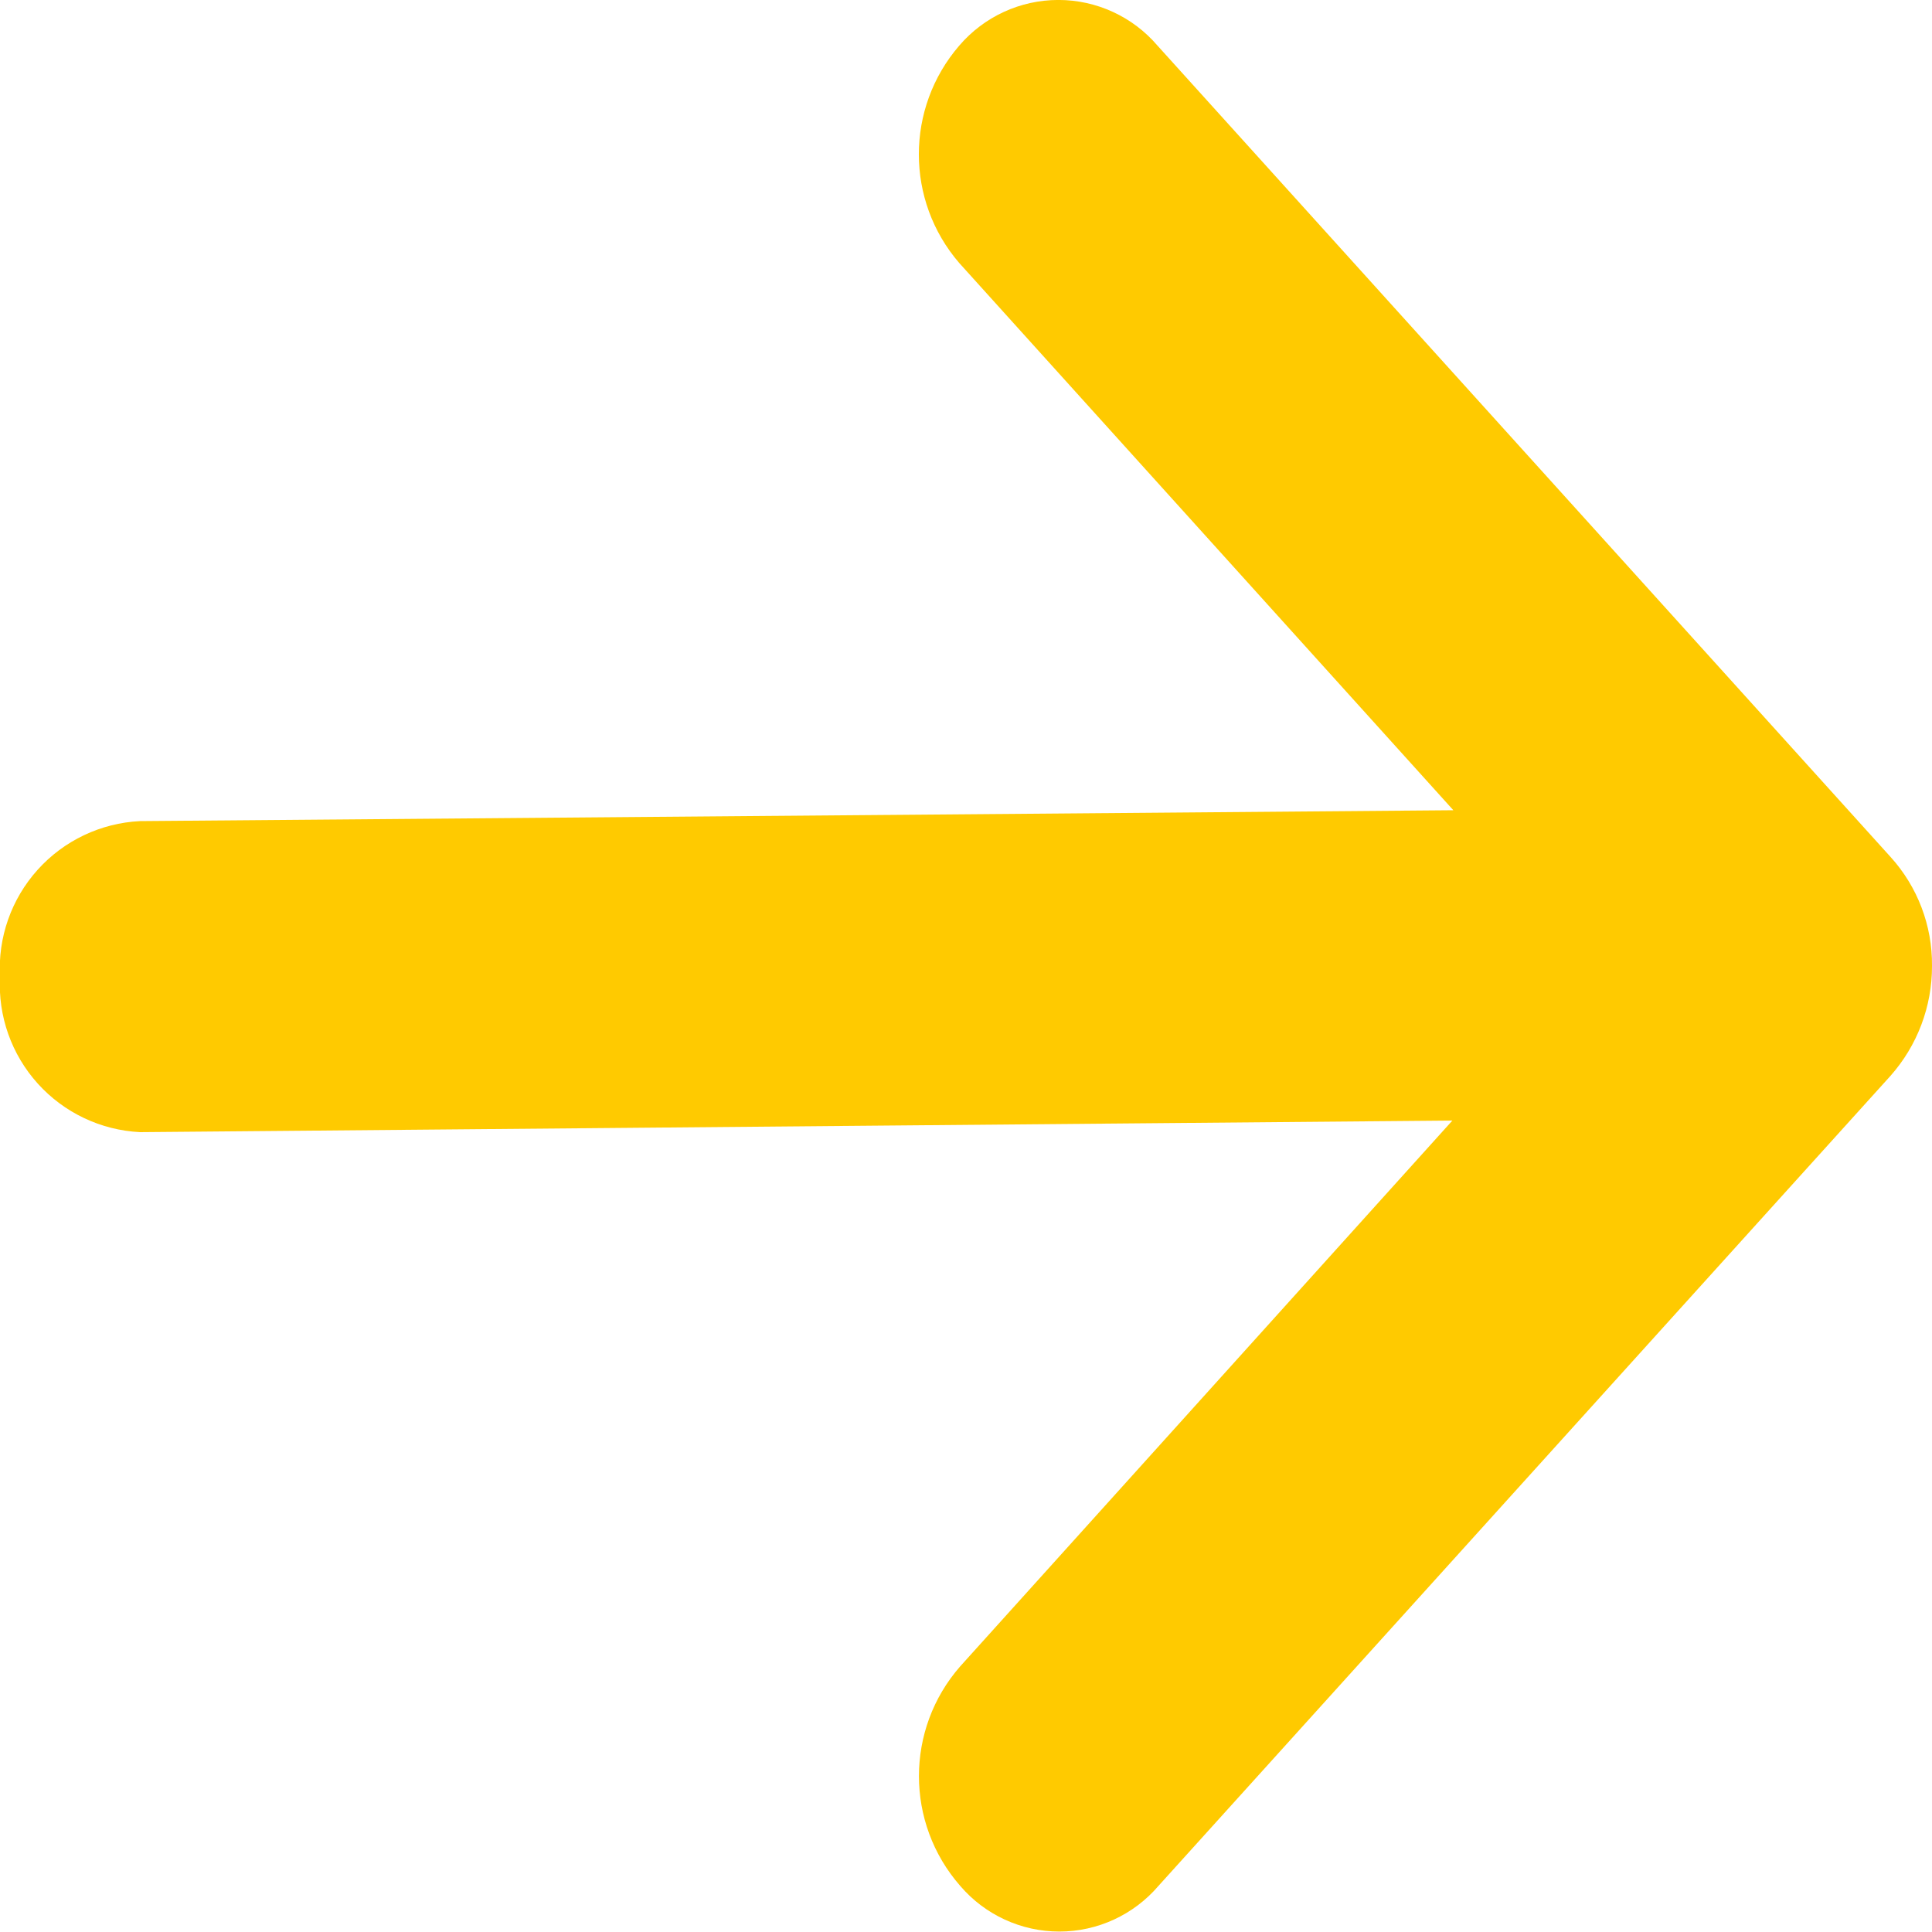
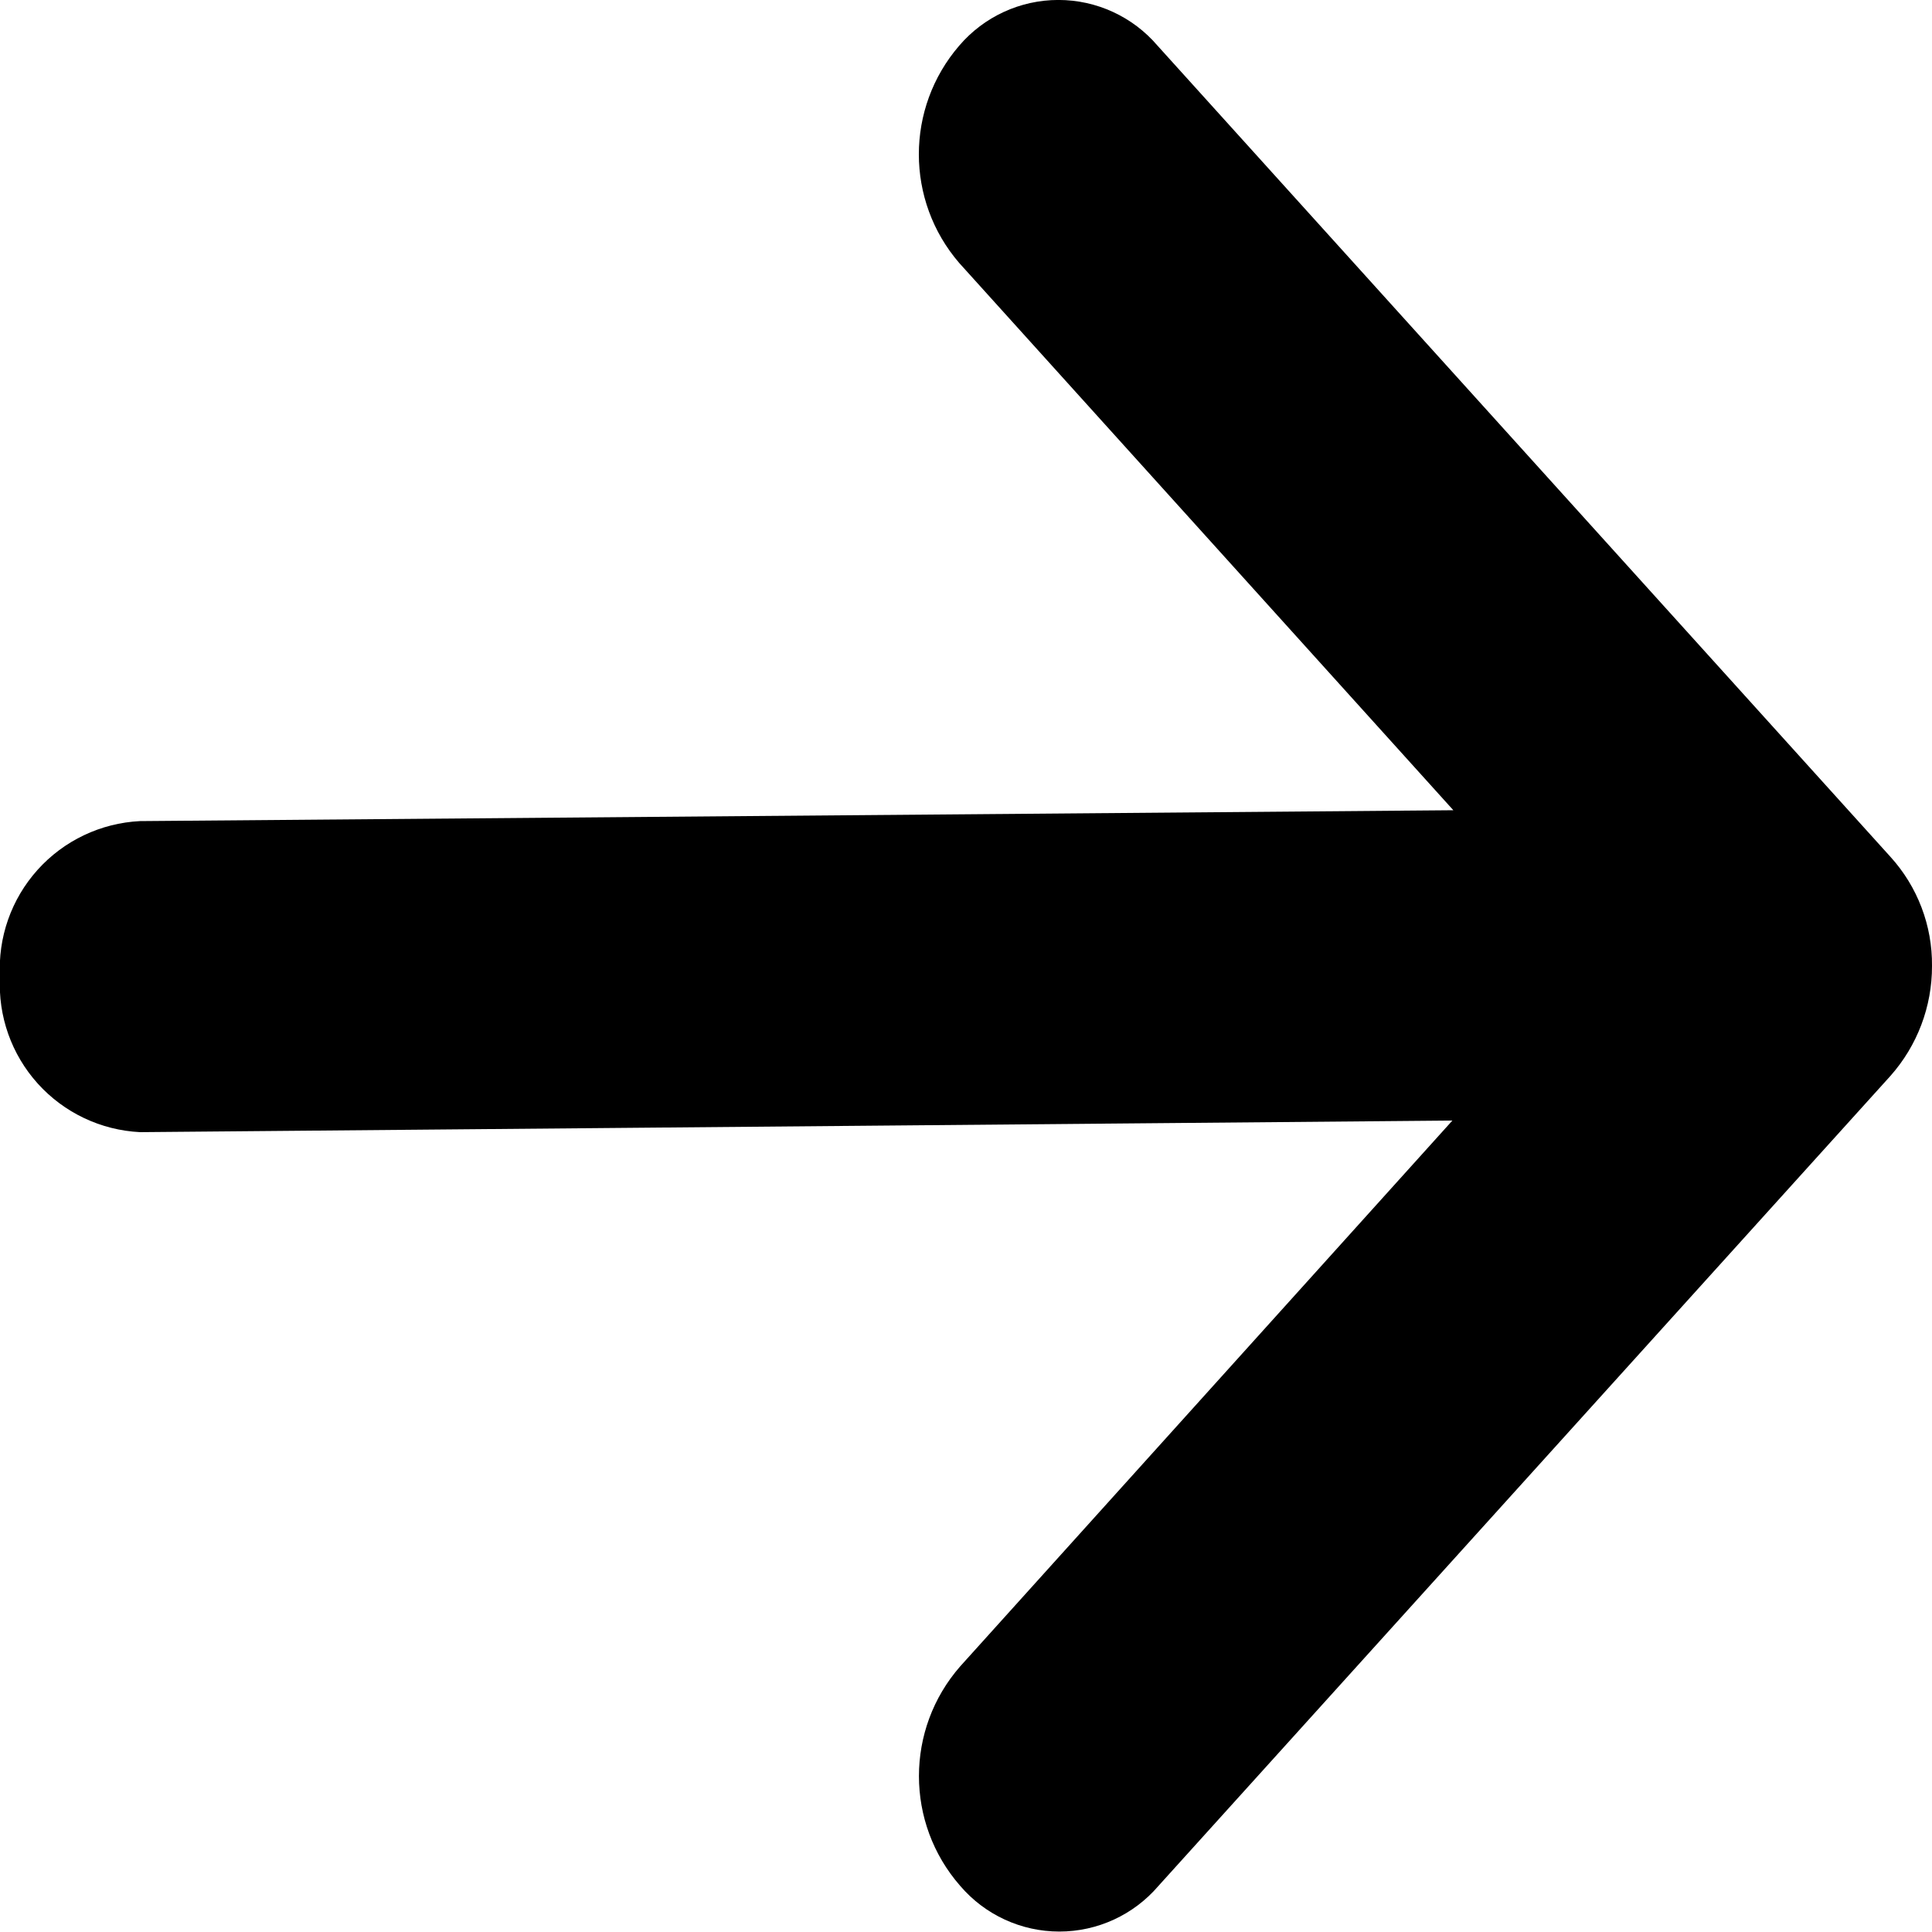
<svg xmlns="http://www.w3.org/2000/svg" width="8" height="8" viewBox="0 0 8 8">
-   <path id="Shape" d="M4.645,6.018,4.6.58A.611.611,0,0,0,3.955,0a.611.611,0,0,0-.643.58L3.36,6.014,1.1,3.976a.69.69,0,0,0-.909,0,.54.54,0,0,0,0,.821L3.545,7.828A.683.683,0,0,0,4,8a.662.662,0,0,0,.452-.172L7.811,4.793a.54.54,0,0,0,0-.821.689.689,0,0,0-.9,0L4.645,6.018Z" transform="translate(0 8) rotate(-90)" fill="#ffca00" />
+   <path id="Shape" d="M4.645,6.018,4.6.58A.611.611,0,0,0,3.955,0a.611.611,0,0,0-.643.58L3.36,6.014,1.1,3.976a.69.69,0,0,0-.909,0,.54.54,0,0,0,0,.821L3.545,7.828A.683.683,0,0,0,4,8a.662.662,0,0,0,.452-.172L7.811,4.793a.54.54,0,0,0,0-.821.689.689,0,0,0-.9,0L4.645,6.018Z" transform="translate(0 8) rotate(-90)" fill="#000" />
</svg>
